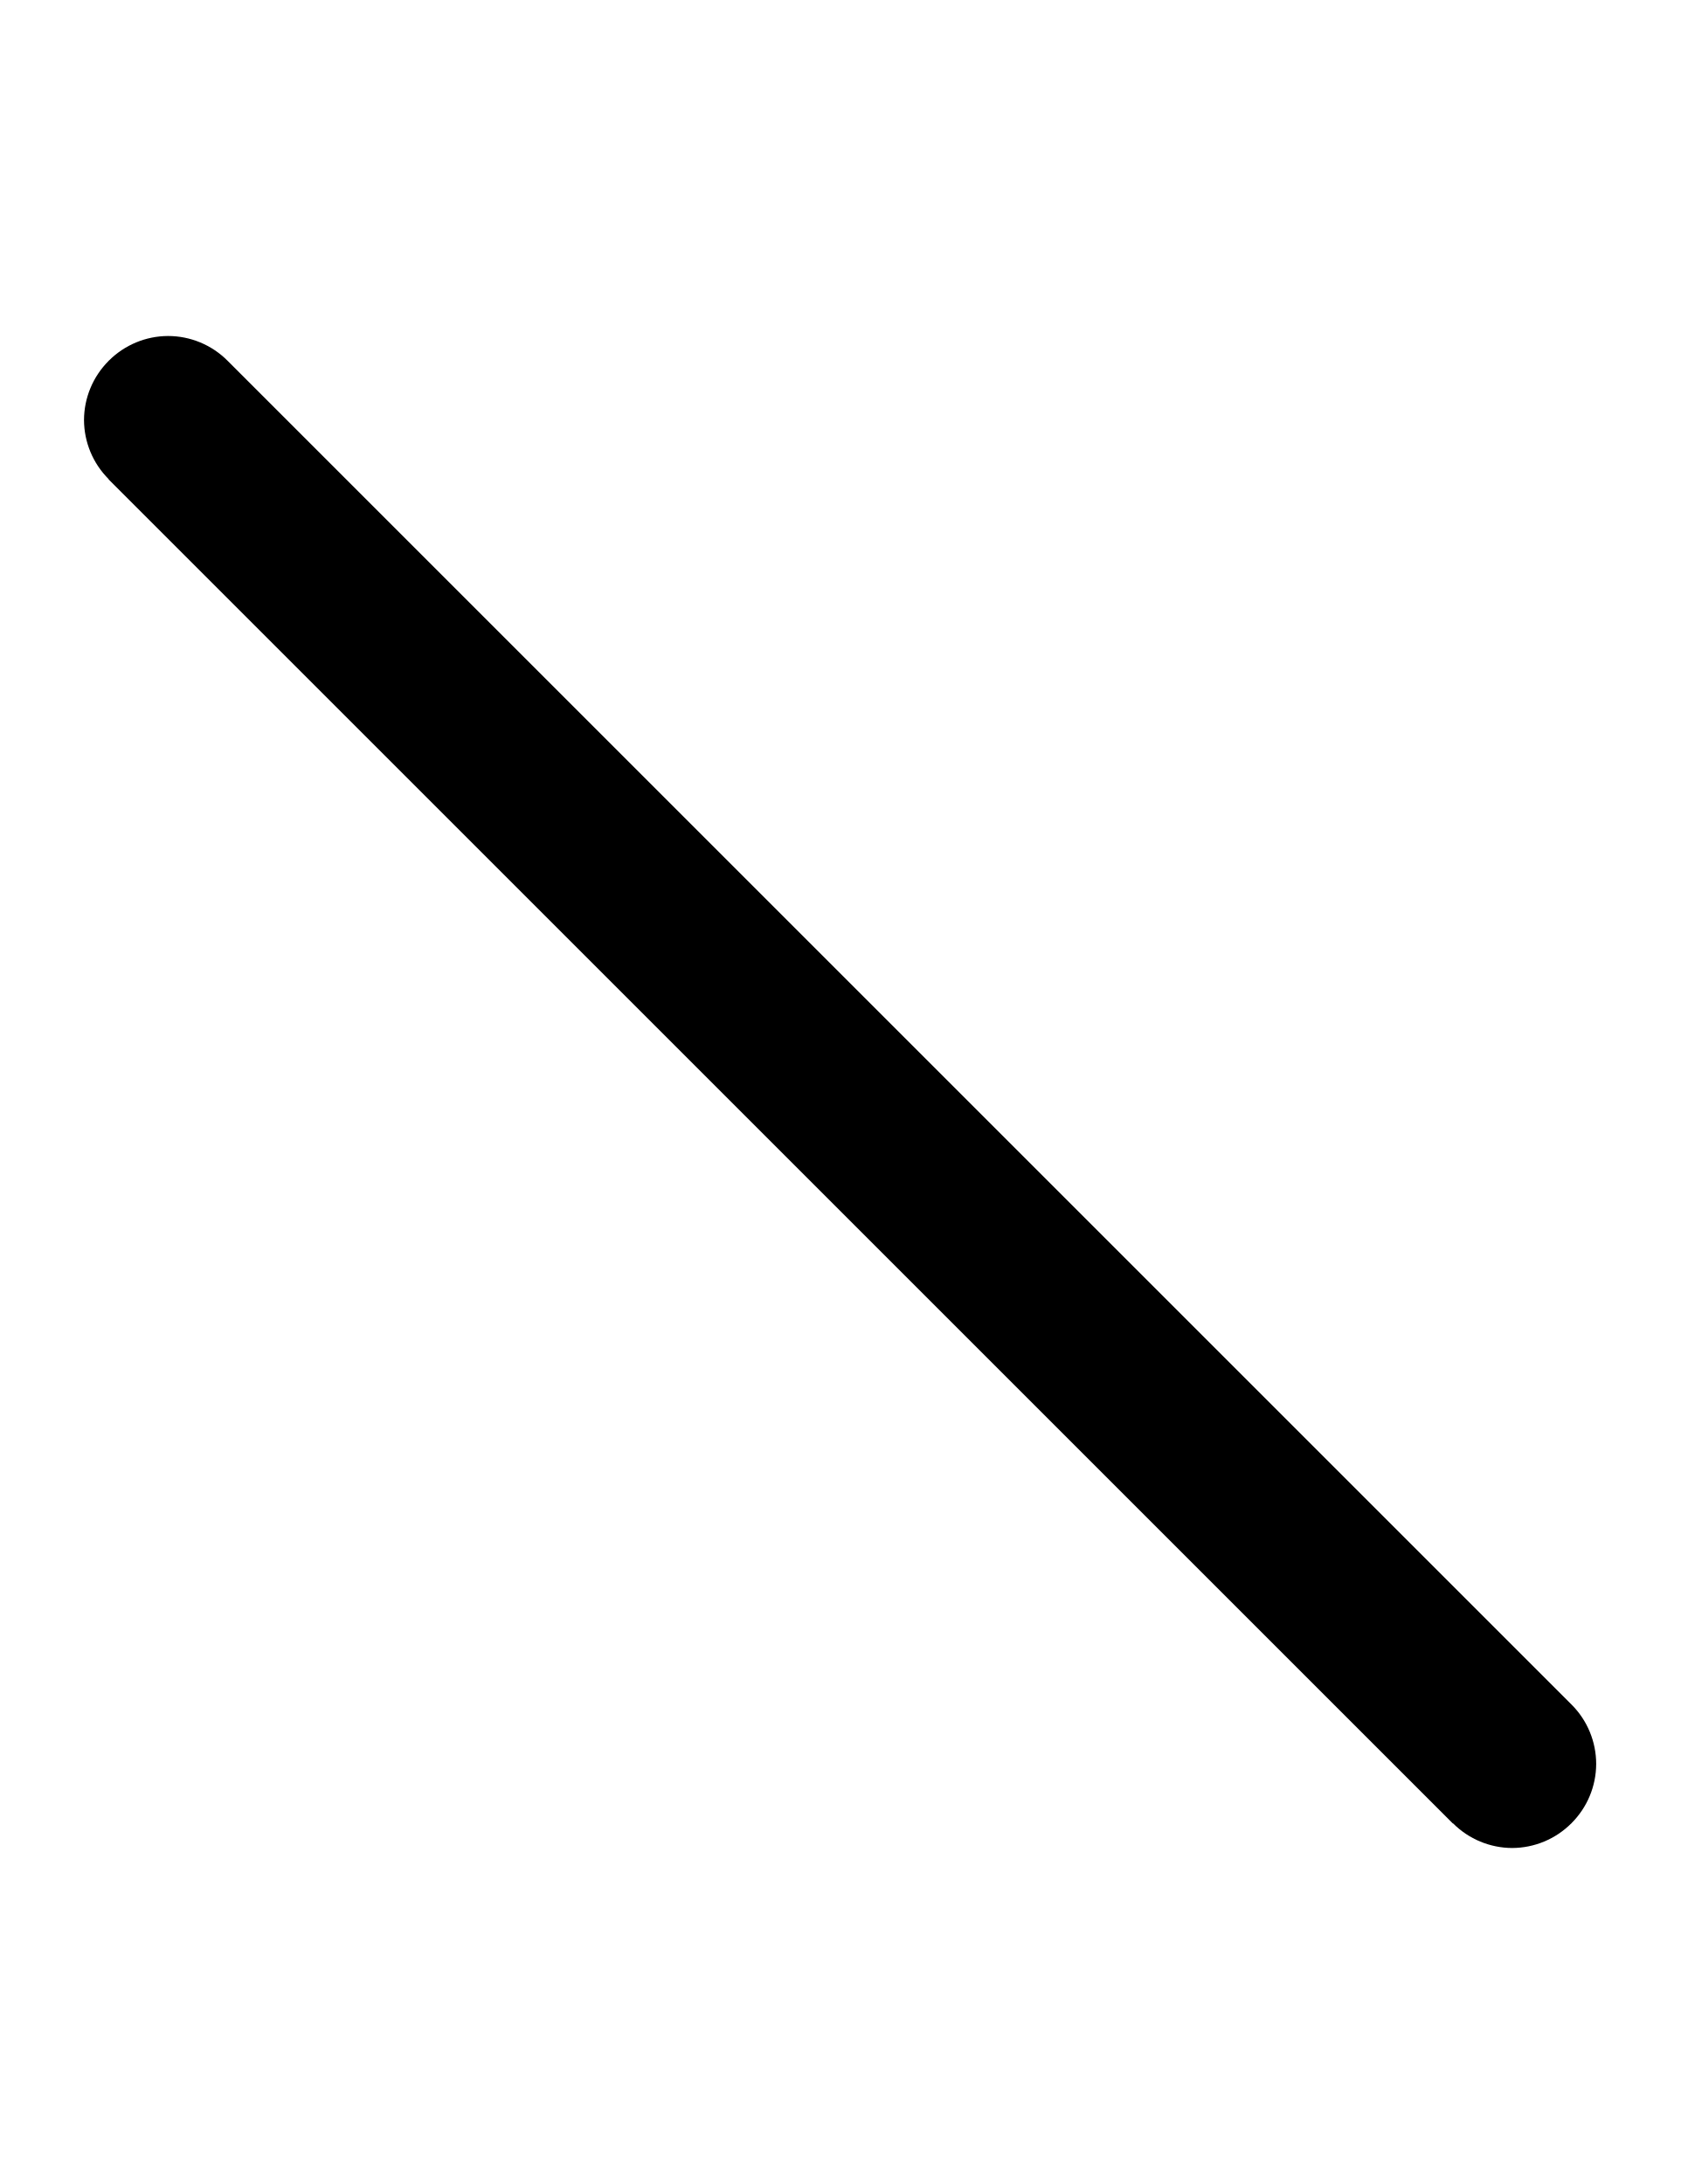
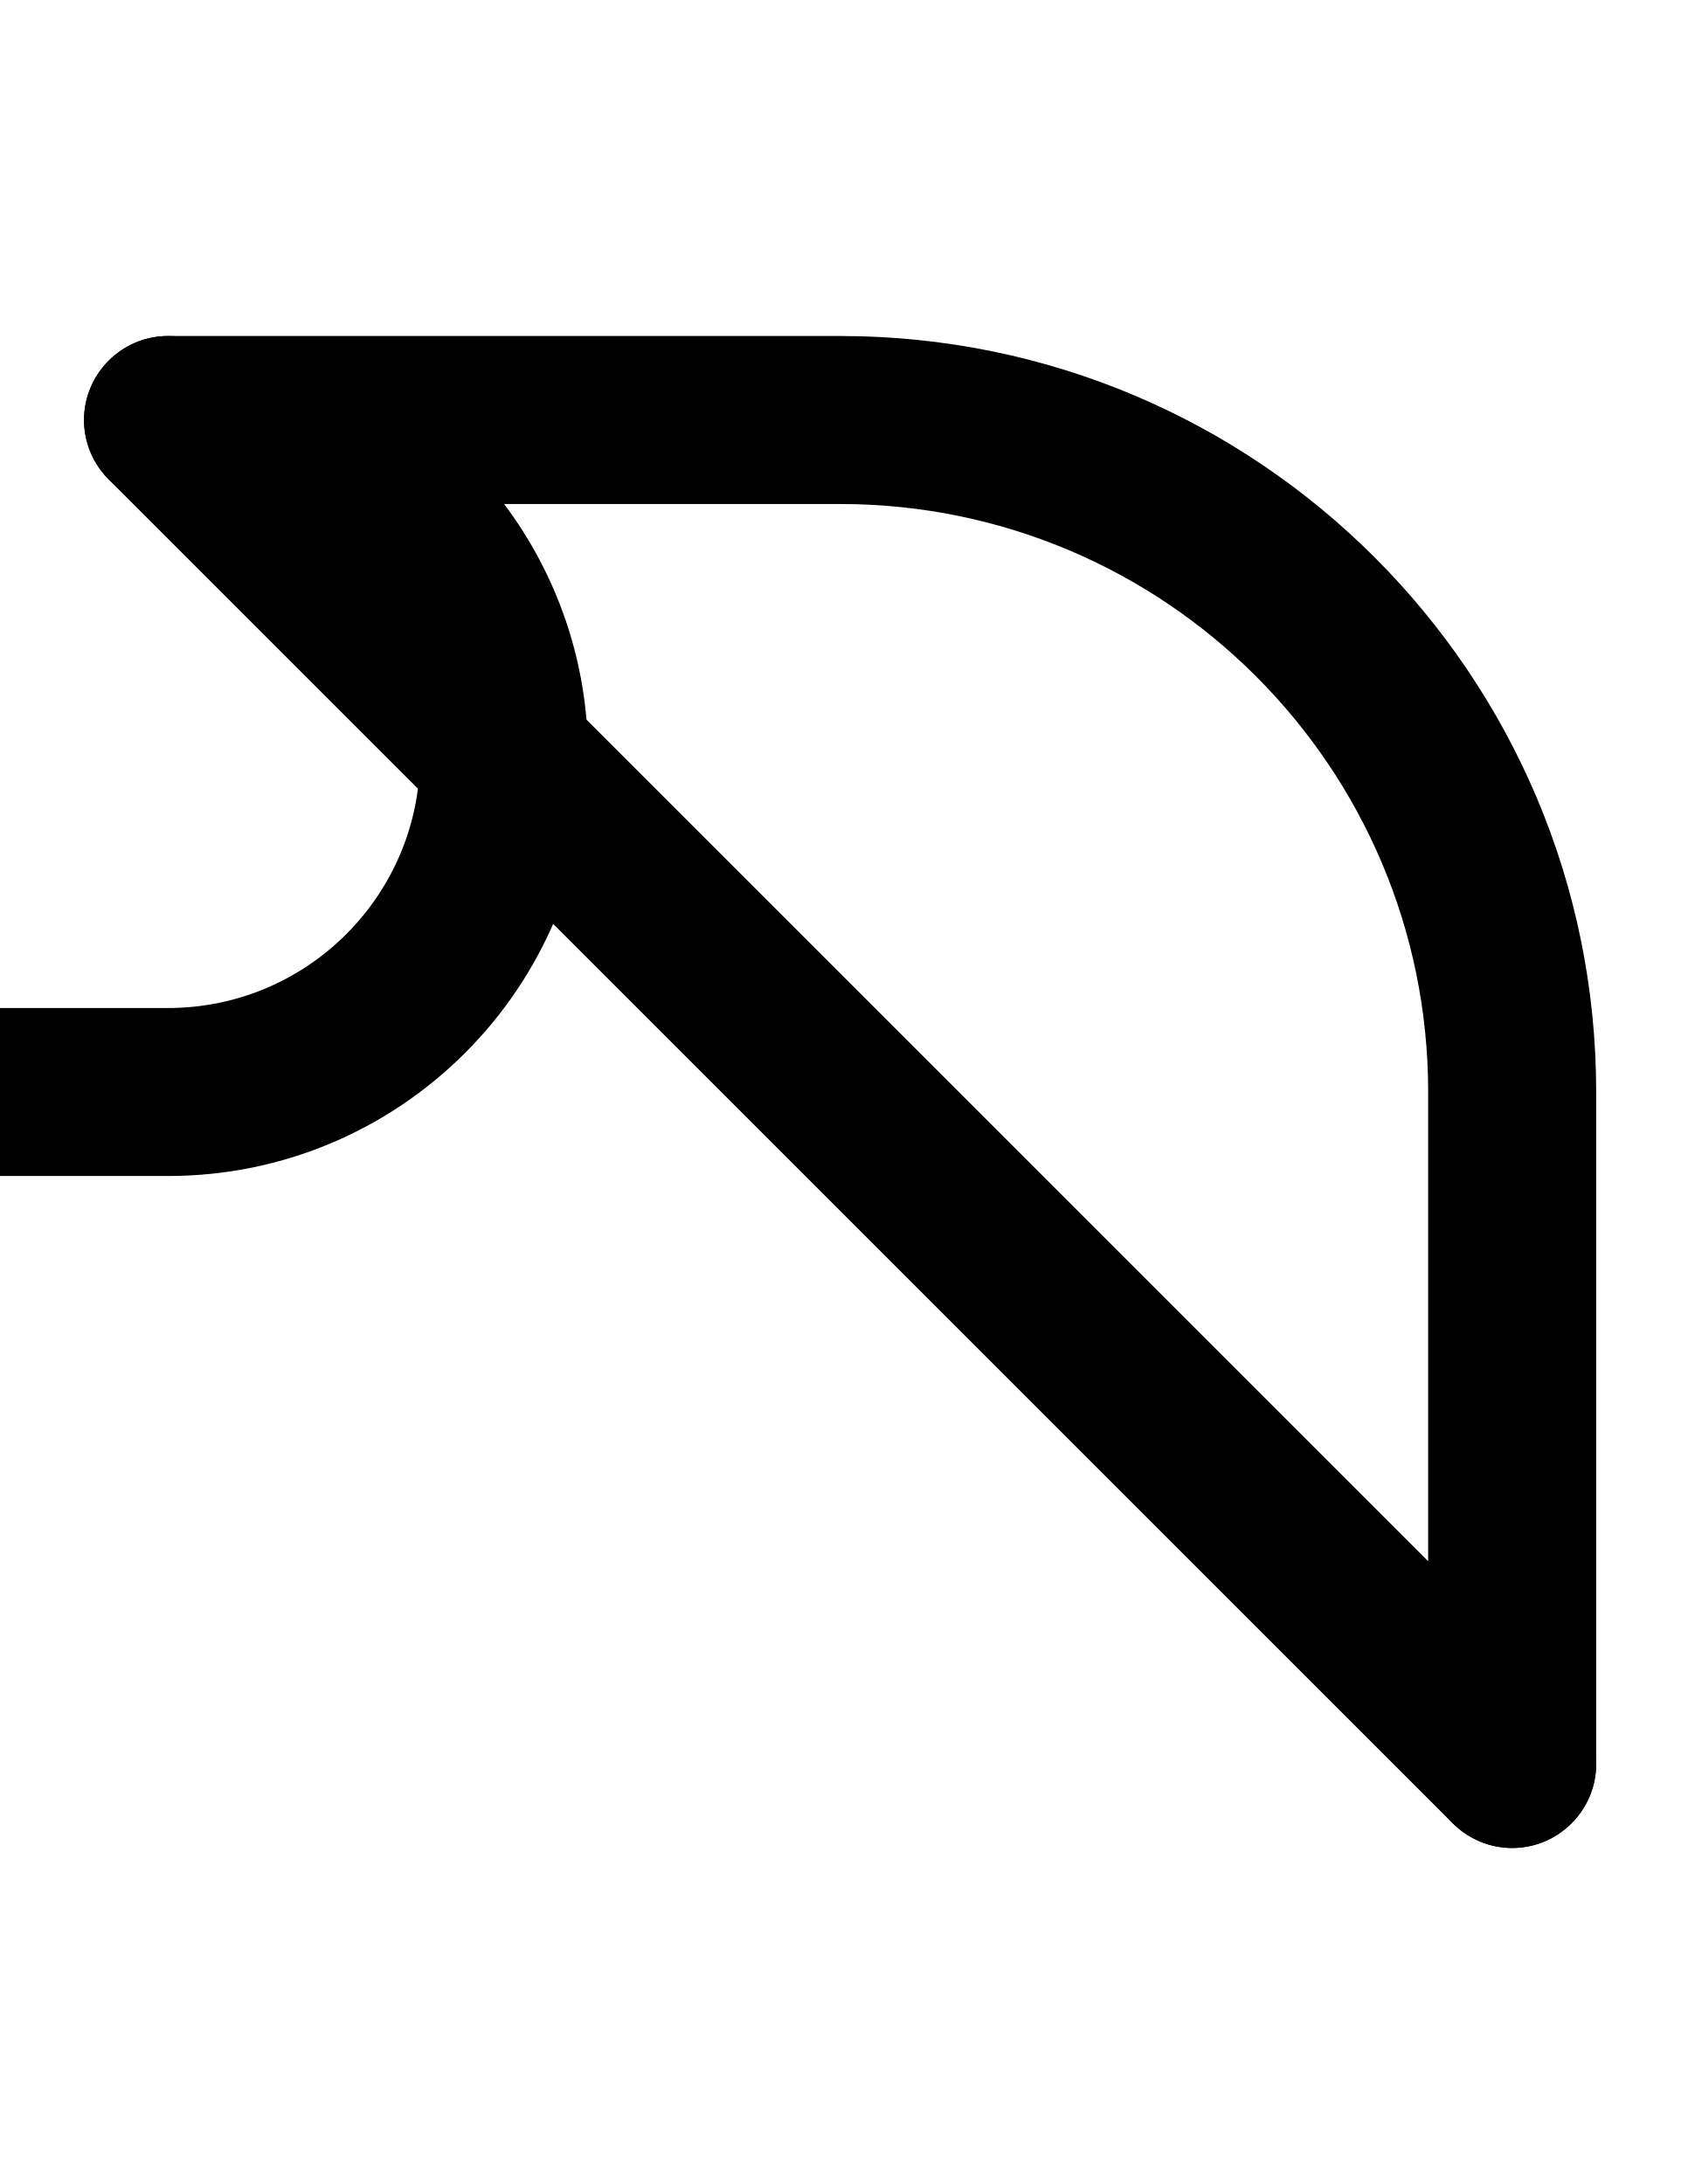
<svg xmlns="http://www.w3.org/2000/svg" width="500" height="650">
+   <path d="m 0,300 c -13.807,0 -25,11.193 -25,25 0,13.807 11.193,25 25,25 h 50 c 69.036,0 125,-55.964 125,-125 0,-28.14 -9.298,-54.108 -24.99,-75 H 250 c 96.65,0 175,78.35 175,175 v 200 c 0,13.807 11.193,25 25,25 13.807,0 25,-11.193 25,-25 V 325 C 475,200.736 374.264,100 250,100 H 50 c -13.807,0 -25,11.193 -25,25 0,13.807 11.193,25 25,25 41.421,0 75,33.579 75,75 0,41.421 -33.579,75 -75,75 z" />
  <path d="M 50 100 A 25 25 0 0 0 32.412 107.322 L 32.322 107.322 L 32.322 107.412 A 25 25 0 0 0 25 125 A 25 25 0 0 0 32.322 142.588 L 32.322 142.678 L 432.322 542.678 L 432.412 542.678 A 25 25 0 0 0 450 550 A 25 25 0 0 0 467.588 542.678 L 467.678 542.678 L 467.678 542.588 A 25 25 0 0 0 475 525 A 25 25 0 0 0 467.678 507.322 L 67.678 107.322 A 25 25 0 0 0 50 100 z " />
</svg>
